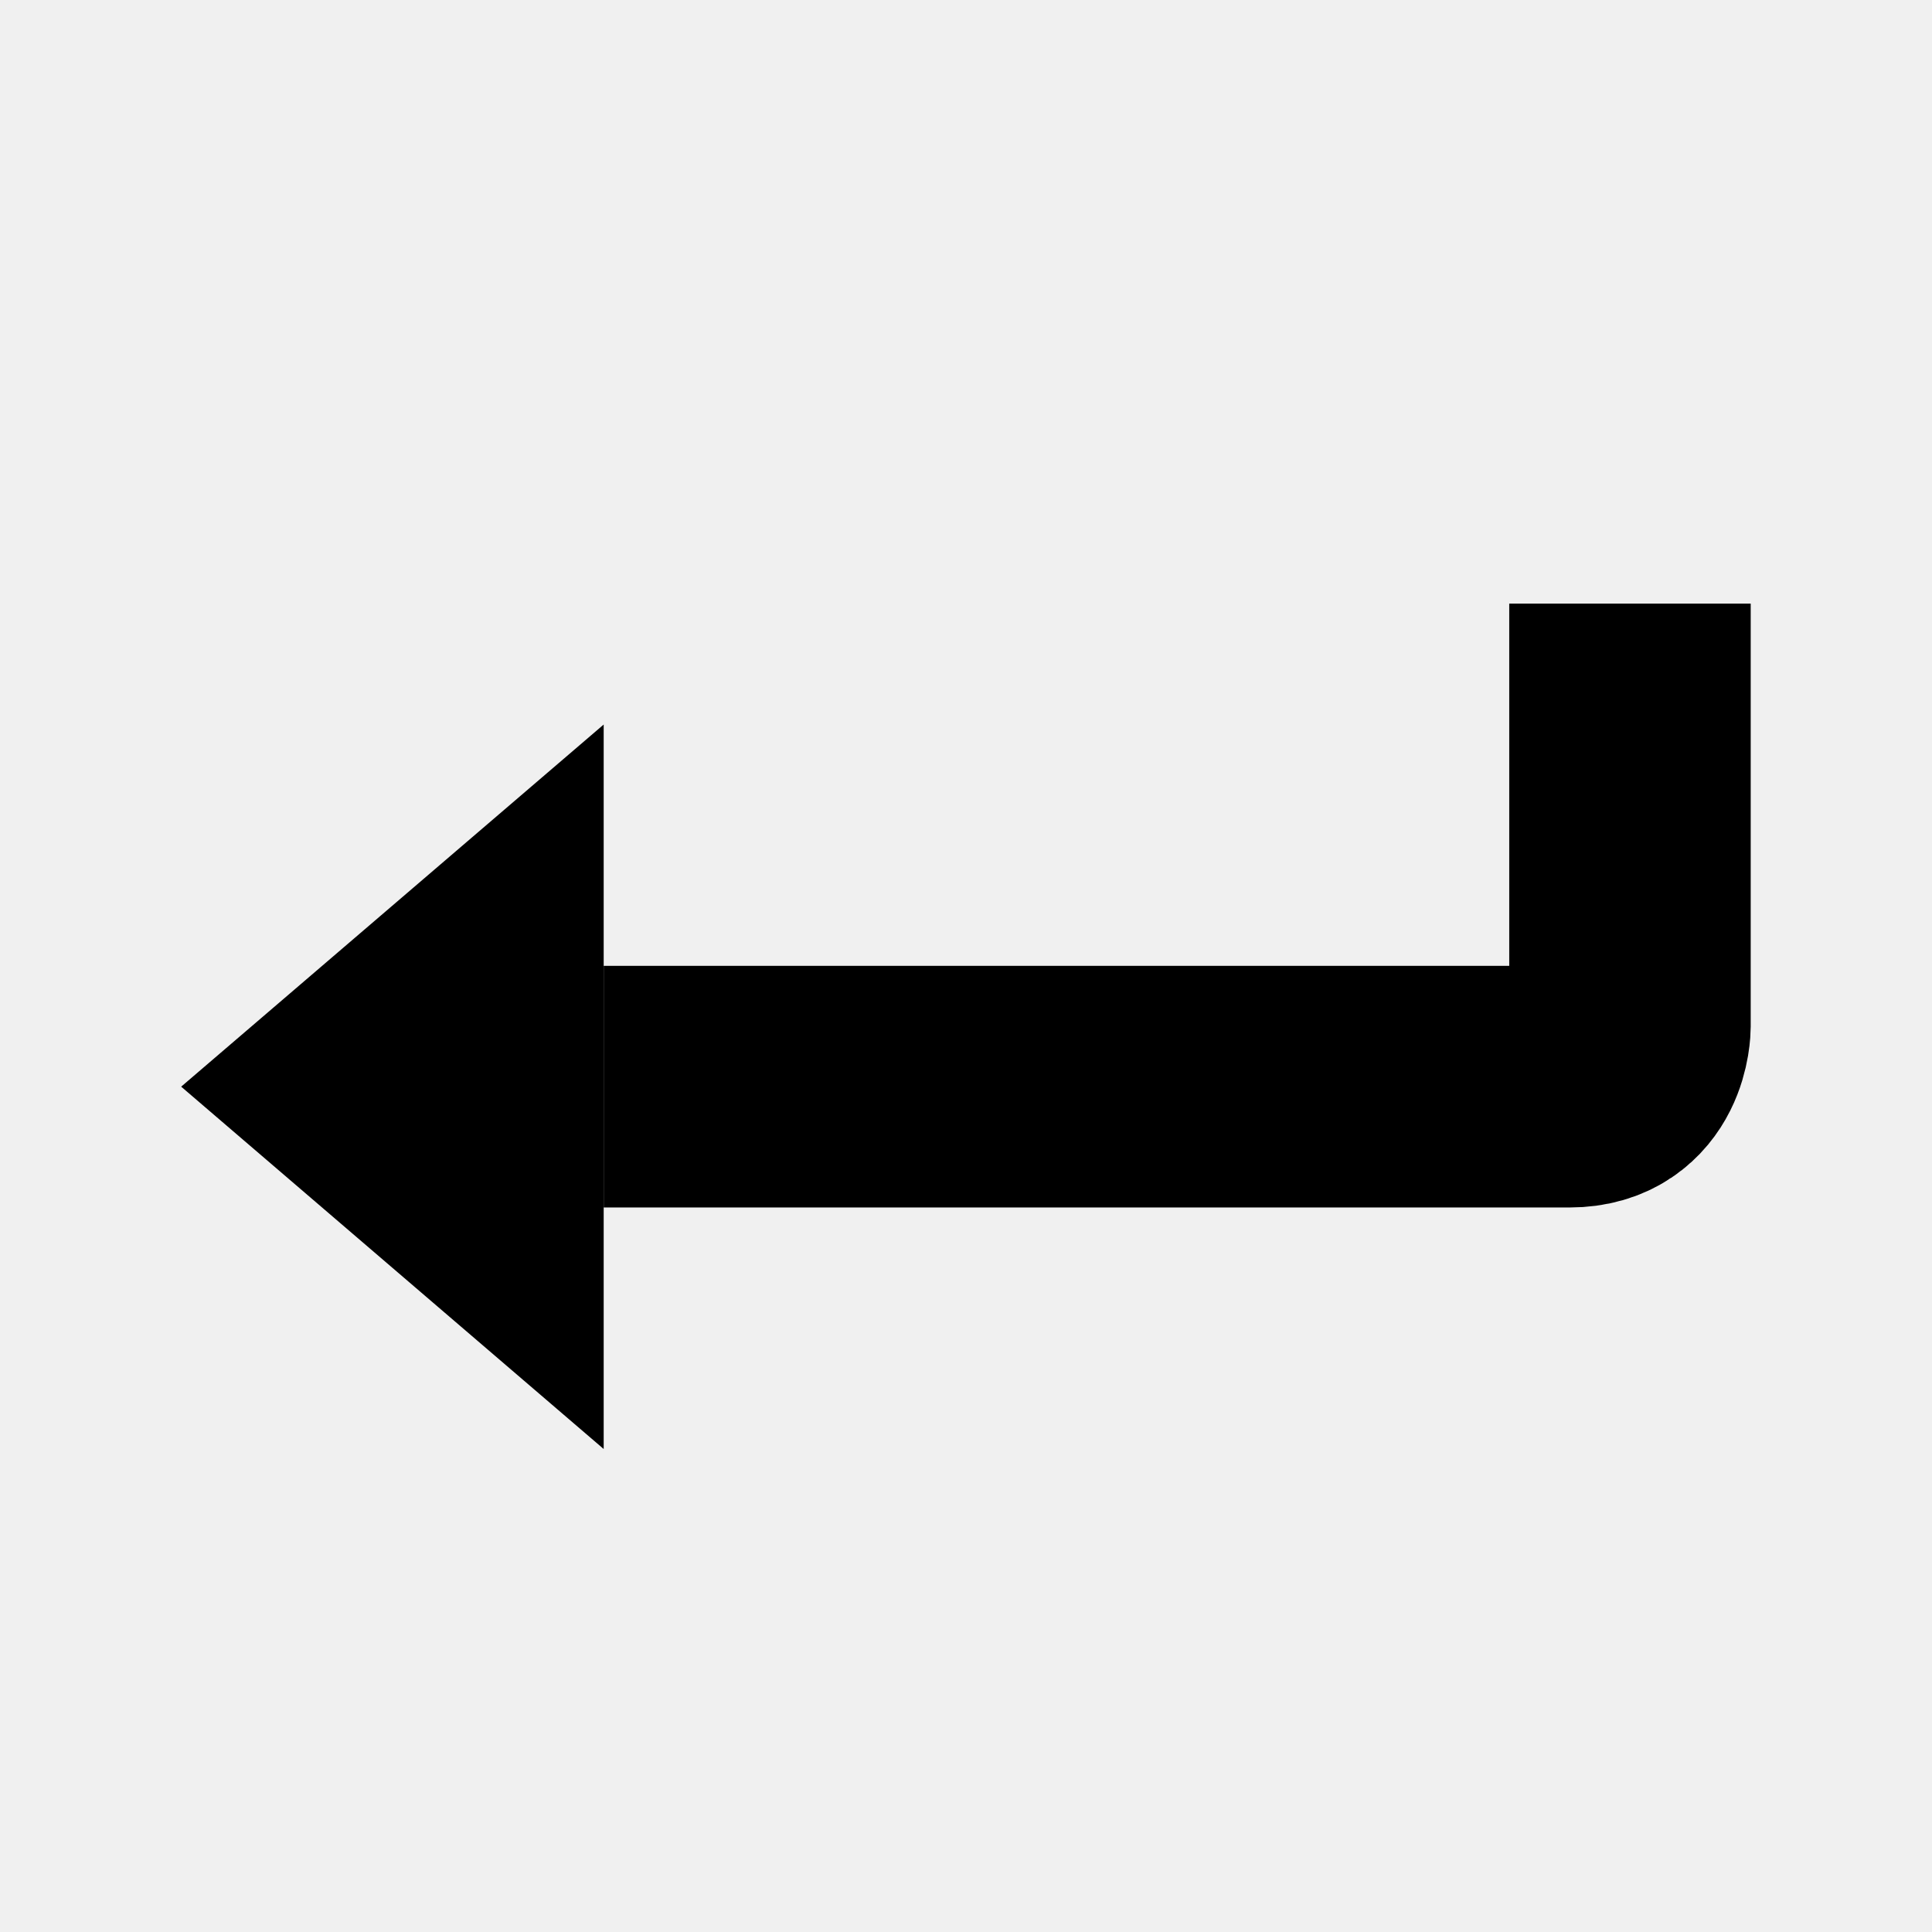
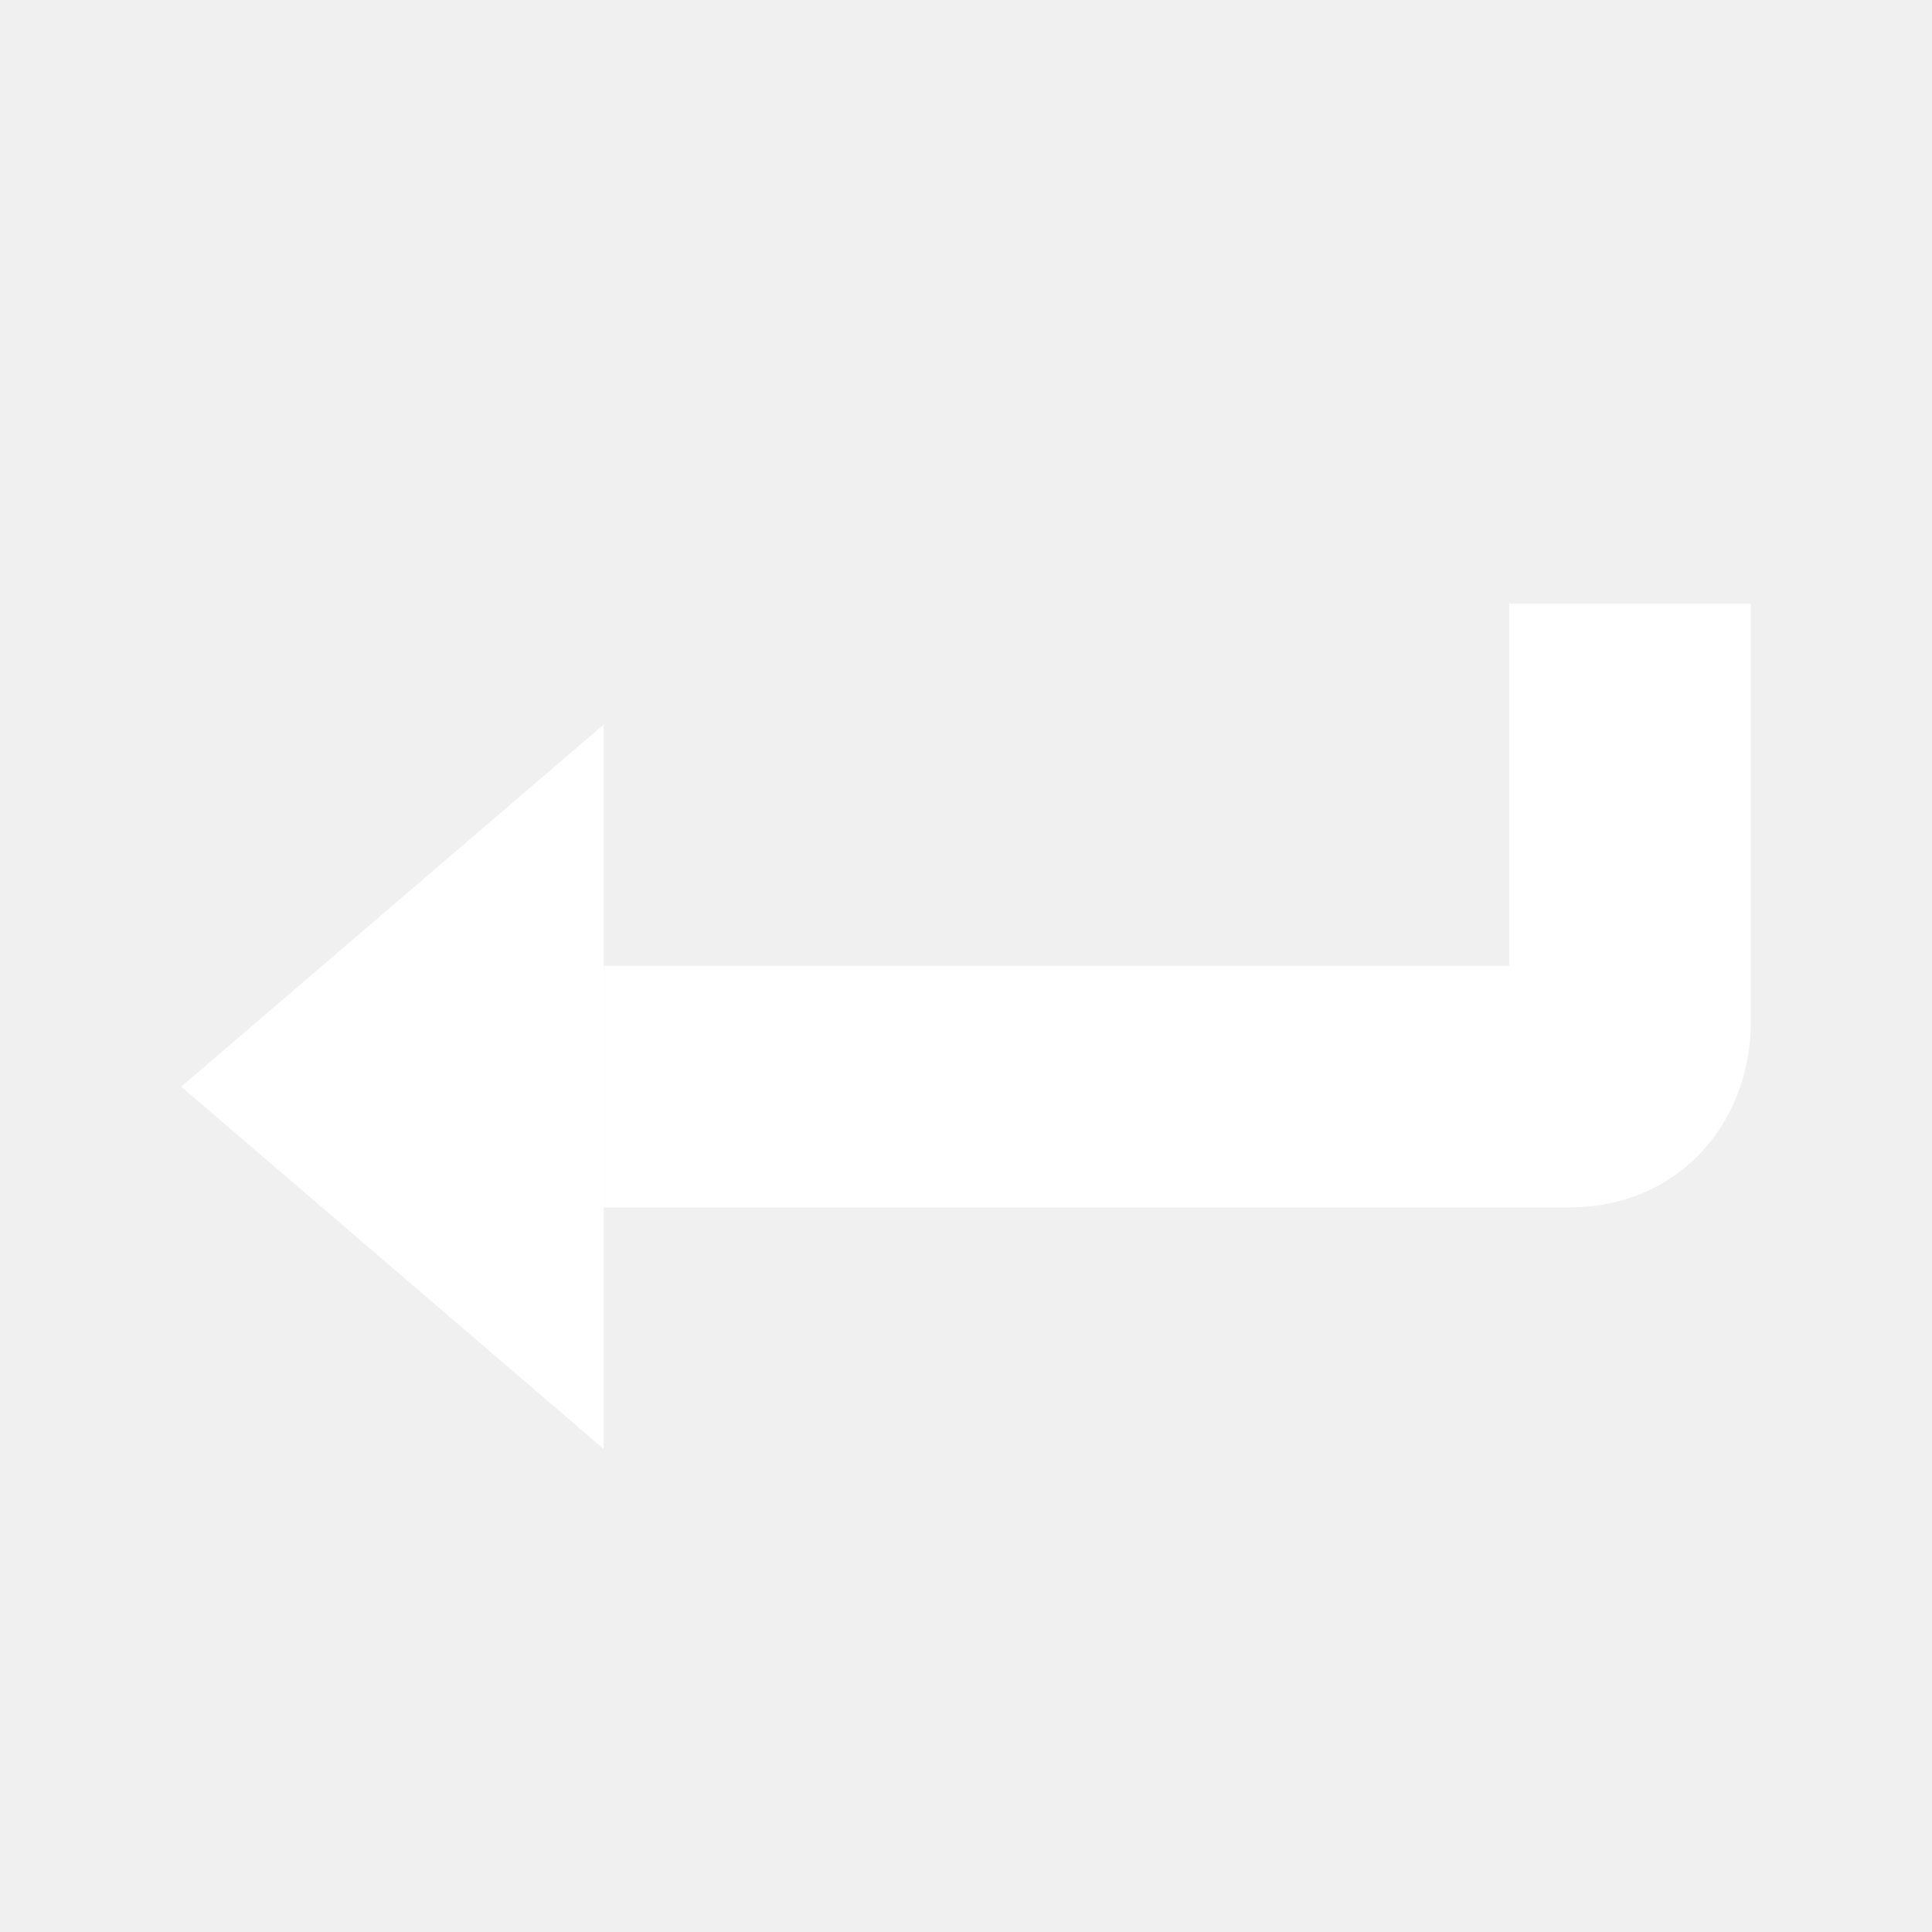
<svg xmlns="http://www.w3.org/2000/svg" width="32" height="32" viewBox="0 0 8.467 8.467" version="1.1" id="svg8">
  <defs id="defs2" />
  <g id="layer1" transform="translate(0,-288.5333)">
    <g id="g827" transform="matrix(0.9992695,0,0,1,5.7979883e-4,0.2645828)" style="opacity:1">
-       <path id="path814" d="m 0.794,293.031 1.853,-1.587 v 3.175 z" style="fill:#000000;fill-opacity:1;stroke:none;stroke-width:0.529;stroke-linecap:butt;stroke-linejoin:miter;stroke-miterlimit:4;stroke-dasharray:none;stroke-opacity:1" />
-       <path id="path820" d="m 2.647,293.031 h 4.236 c 0.264,0 0.265,-0.265 0.265,-0.265 v -1.852" style="fill:none;stroke:#000000;stroke-width:1.059;stroke-linecap:butt;stroke-linejoin:miter;stroke-miterlimit:4;stroke-dasharray:none;stroke-opacity:1" />
+       <path id="path814" d="m 0.794,293.031 1.853,-1.587 v 3.175 z" style="fill:#ffffff;fill-opacity:1;stroke:none;stroke-width:0.529;stroke-linecap:butt;stroke-linejoin:miter;stroke-miterlimit:4;stroke-dasharray:none;stroke-opacity:1" />
+       <path id="path820" d="m 2.647,293.031 h 4.236 c 0.264,0 0.265,-0.265 0.265,-0.265 v -1.852" style="fill:none;stroke:#ffffff;stroke-width:1.059;stroke-linecap:butt;stroke-linejoin:miter;stroke-miterlimit:4;stroke-dasharray:none;stroke-opacity:1" />
    </g>
  </g>
</svg>
